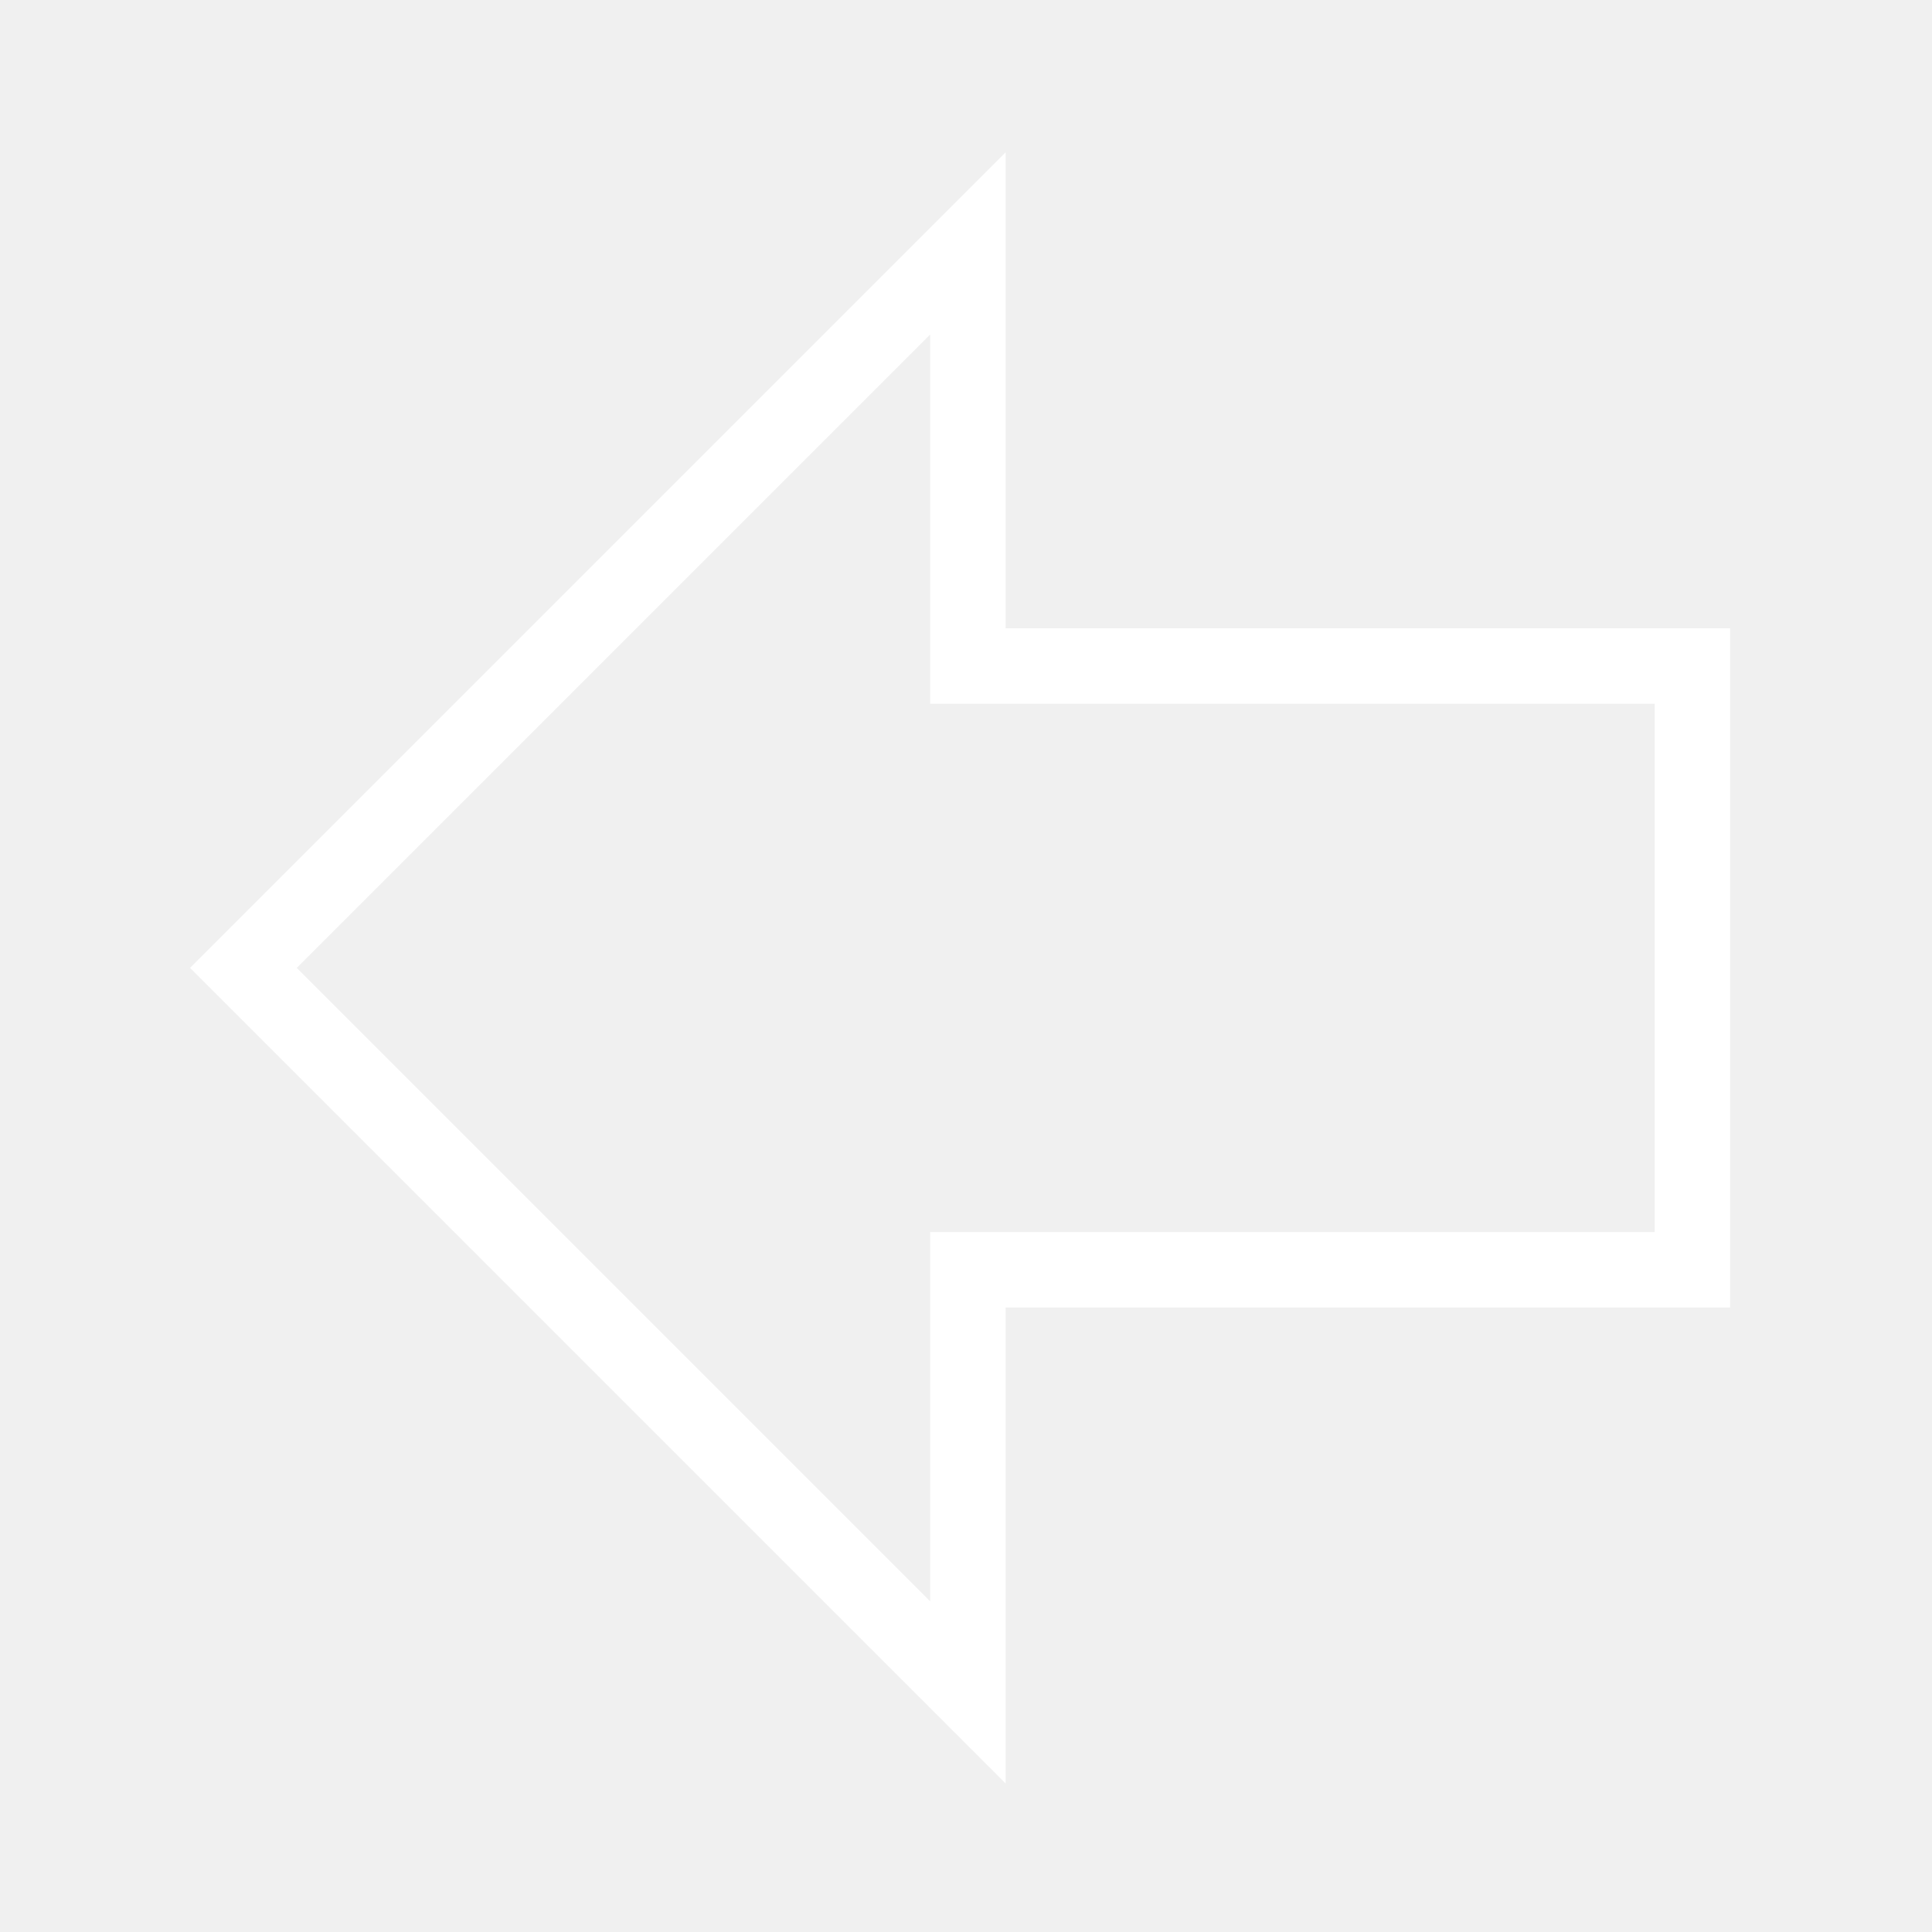
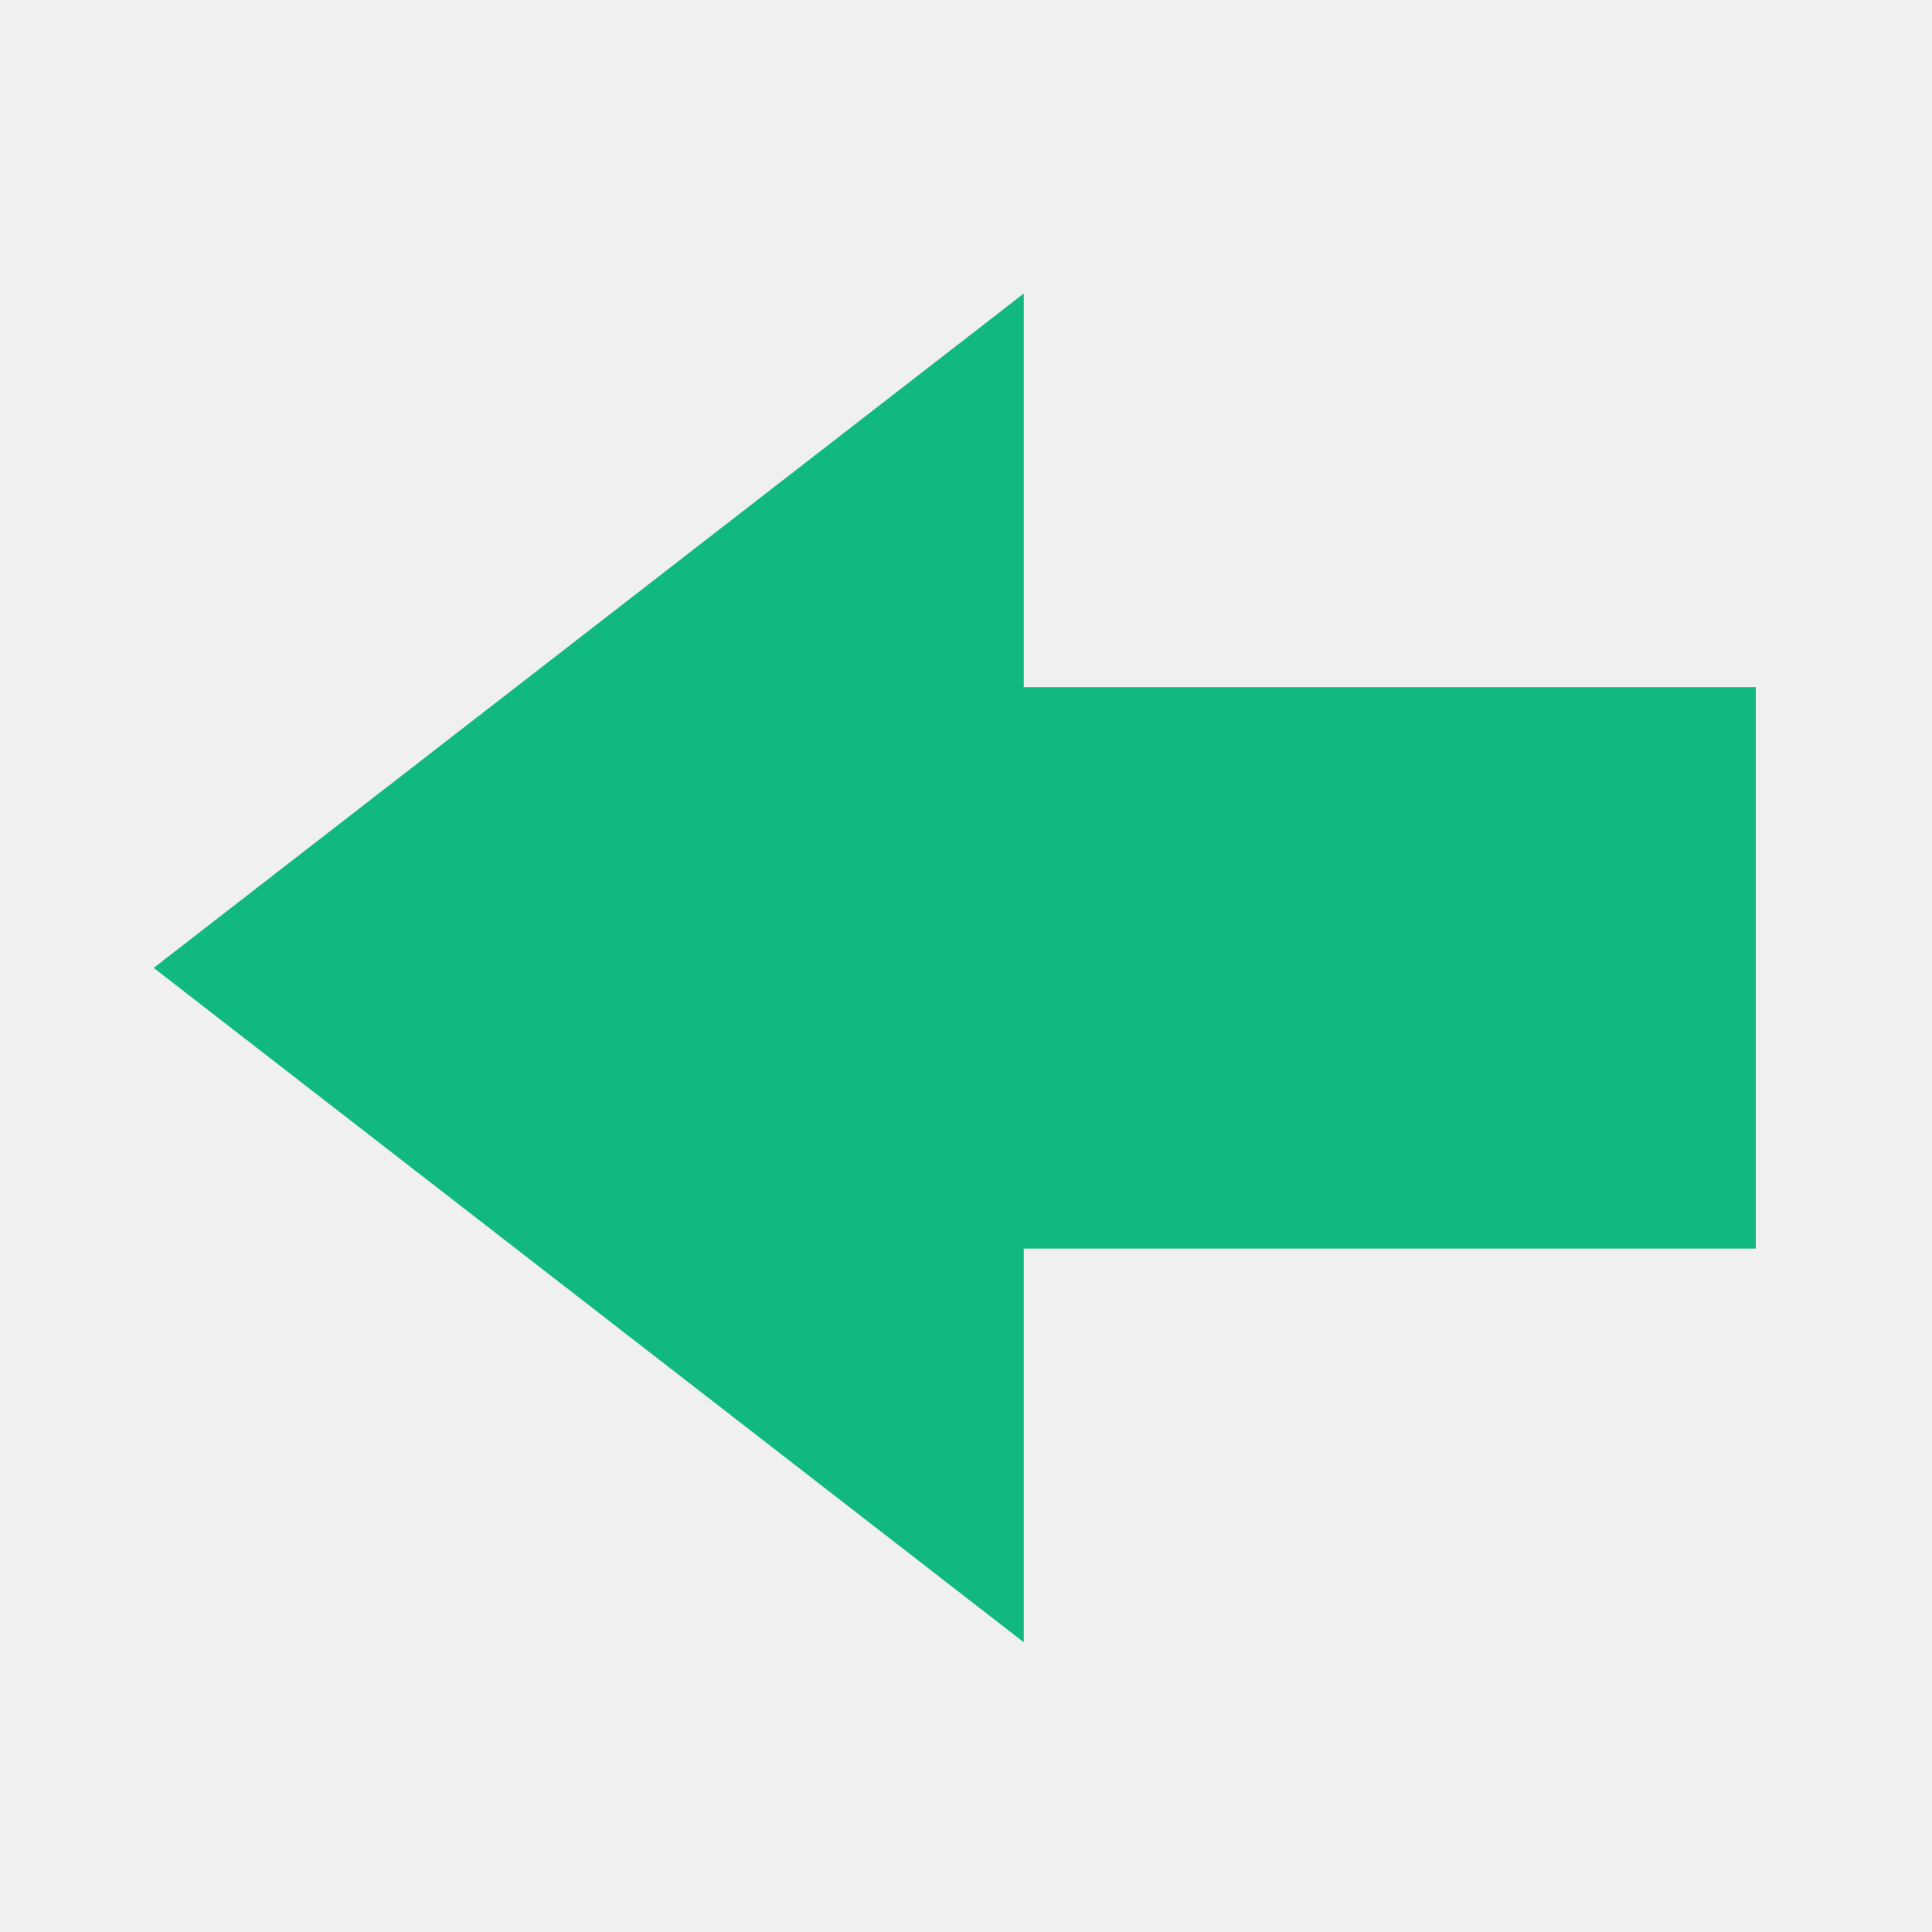
<svg xmlns="http://www.w3.org/2000/svg" xml:space="preserve" width="512px" viewBox="0 0 512 512" version="1.1" style="enable-background:new 0 0 512 512;" id="Layer_1" height="512px">
  <defs id="defs7" />
-   <polygon transform="rotate(-90,256.5,256.5)" id="polygon2" points="176.5,256.5 176.5,448.5 336.5,448.5 336.5,256.5 448.5,256.5 256.5,64.5 64.5,256.5 " style="fill:none;stroke:#ffffff;stroke-opacity:1;stroke-width:20;stroke-miterlimit:4;stroke-dasharray:none" />
+   <polygon transform="matrix(0,-0.7831129,1.010417,0,-3.015264,457.3685)" id="polygon2" points="176.5,448.5 336.5,448.5 336.5,256.5 448.5,256.5 256.5,64.5 64.5,256.5 176.5,256.5 " style="fill:#11b981;stroke:#11b981;stroke-width:30;stroke-miterlimit:4;stroke-dasharray:none;stroke-opacity:1;fill-opacity:1" />
</svg>
